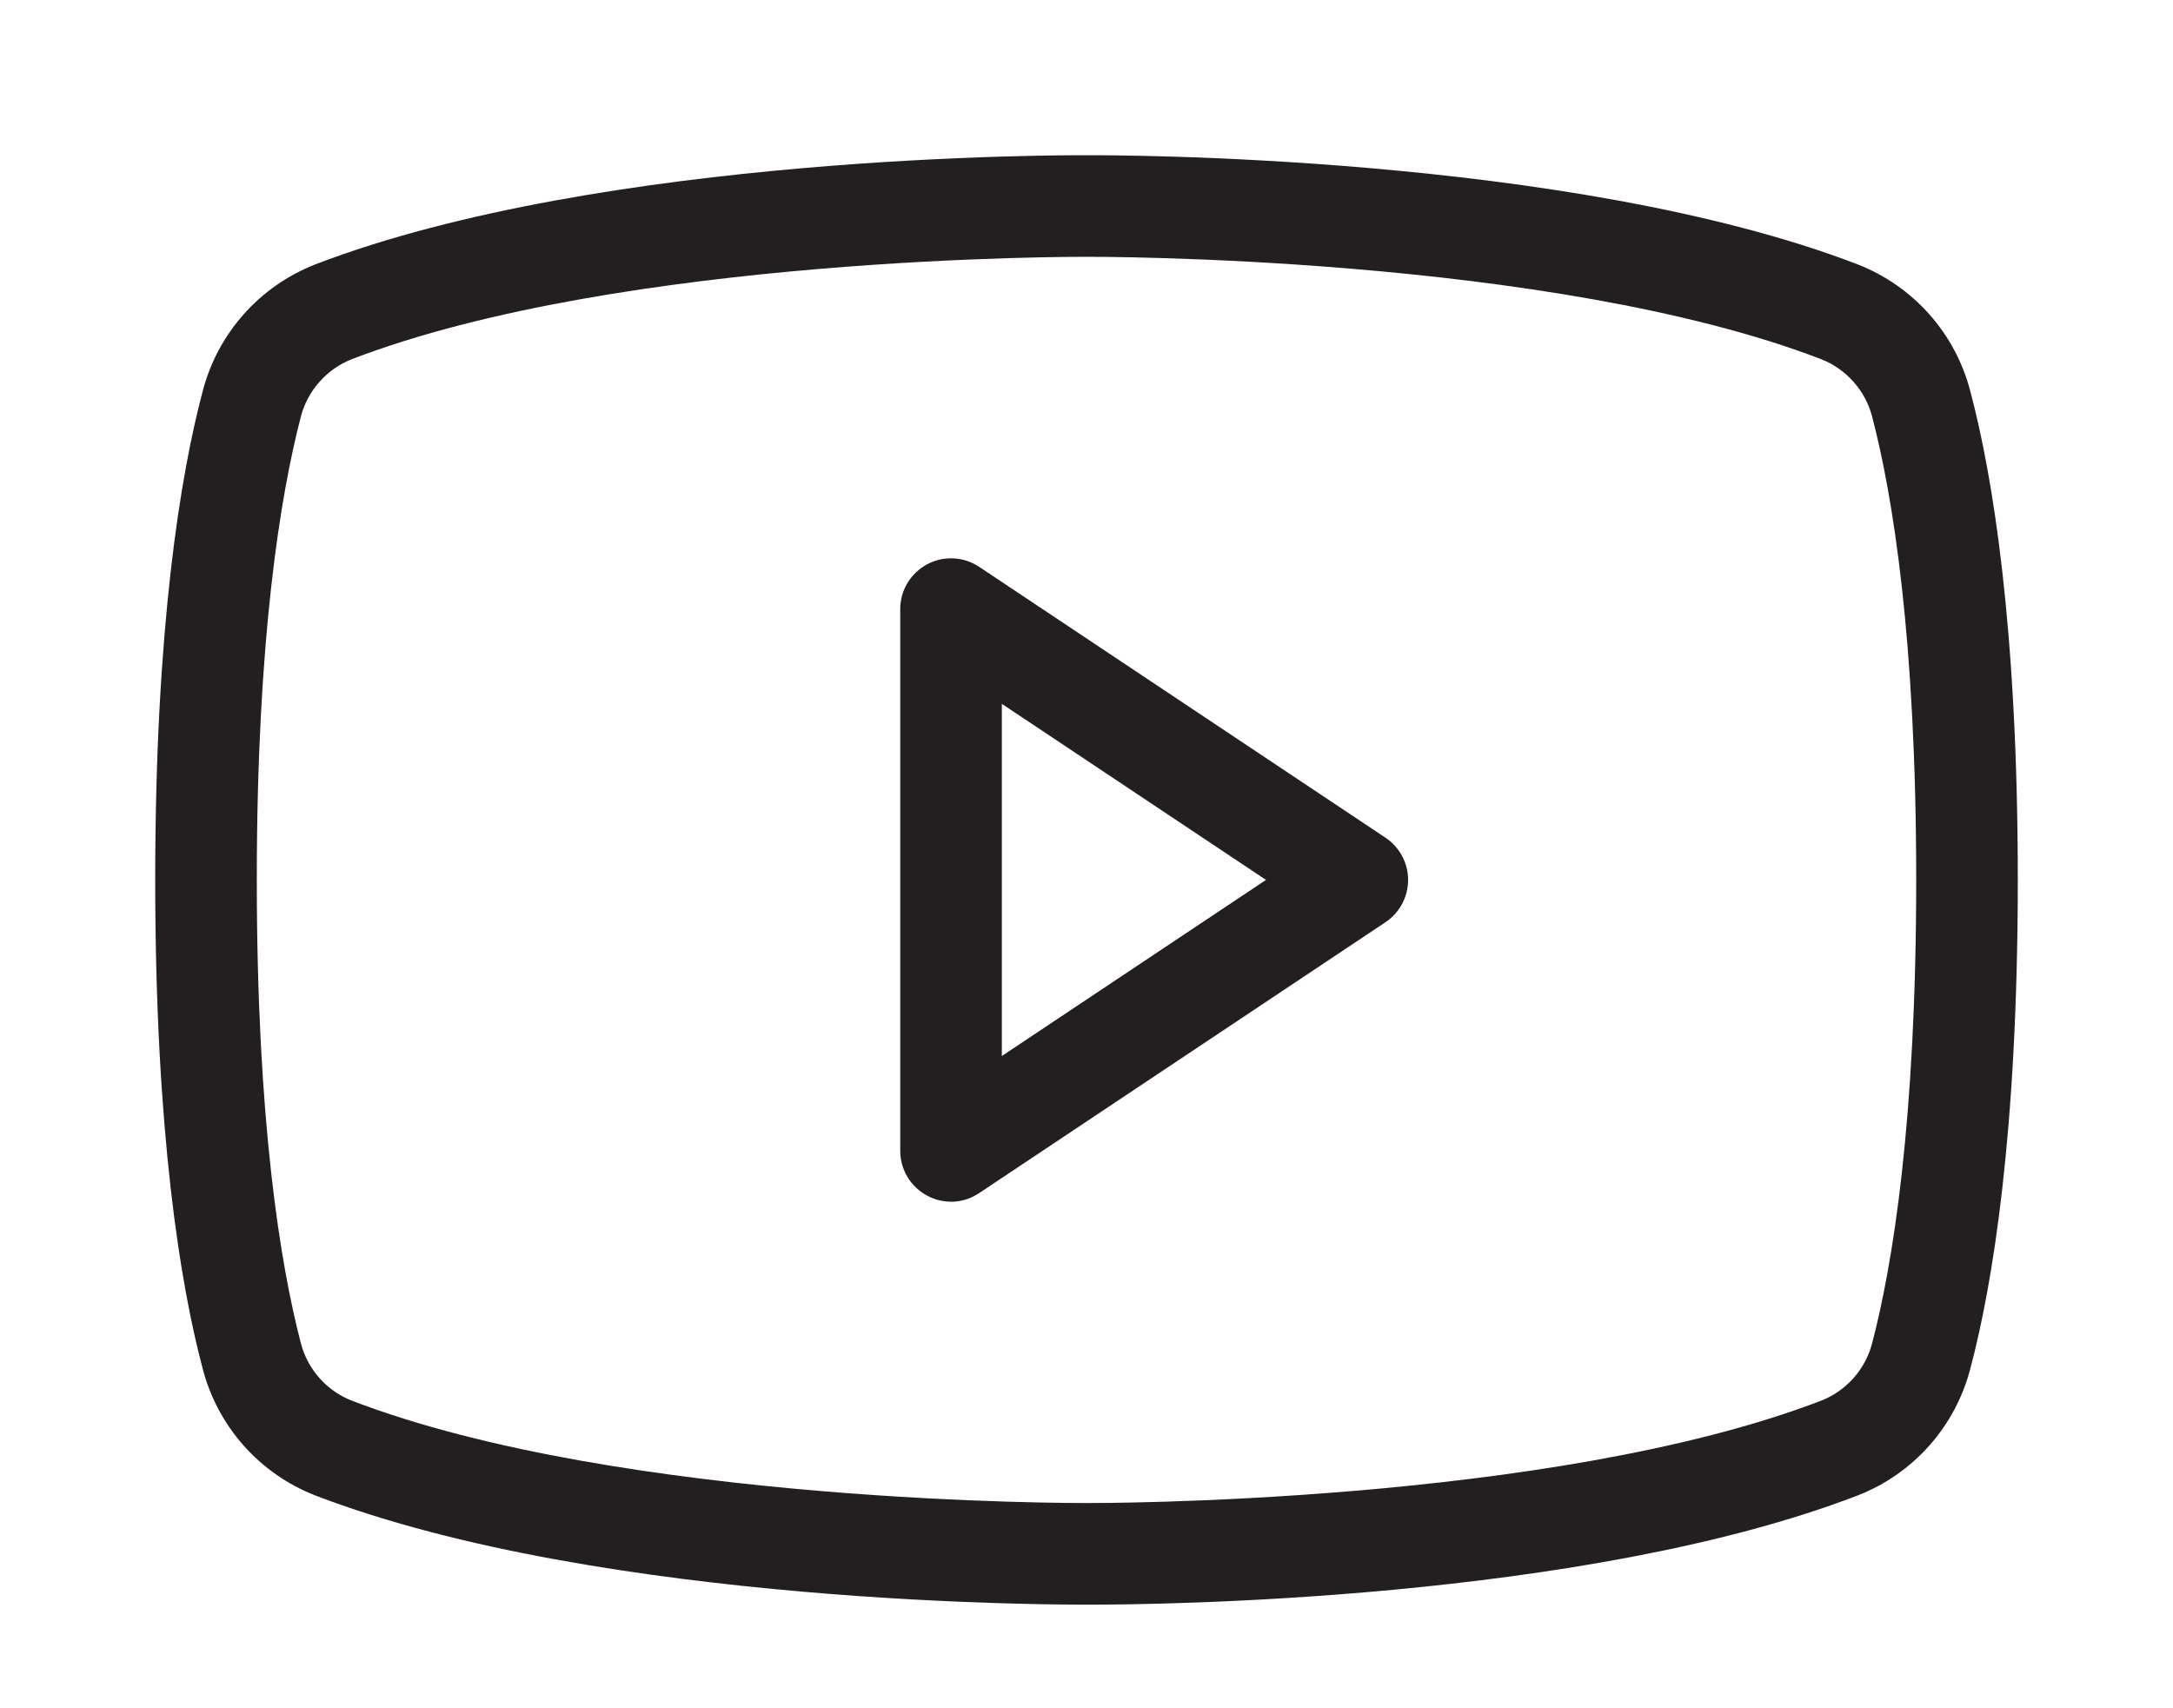
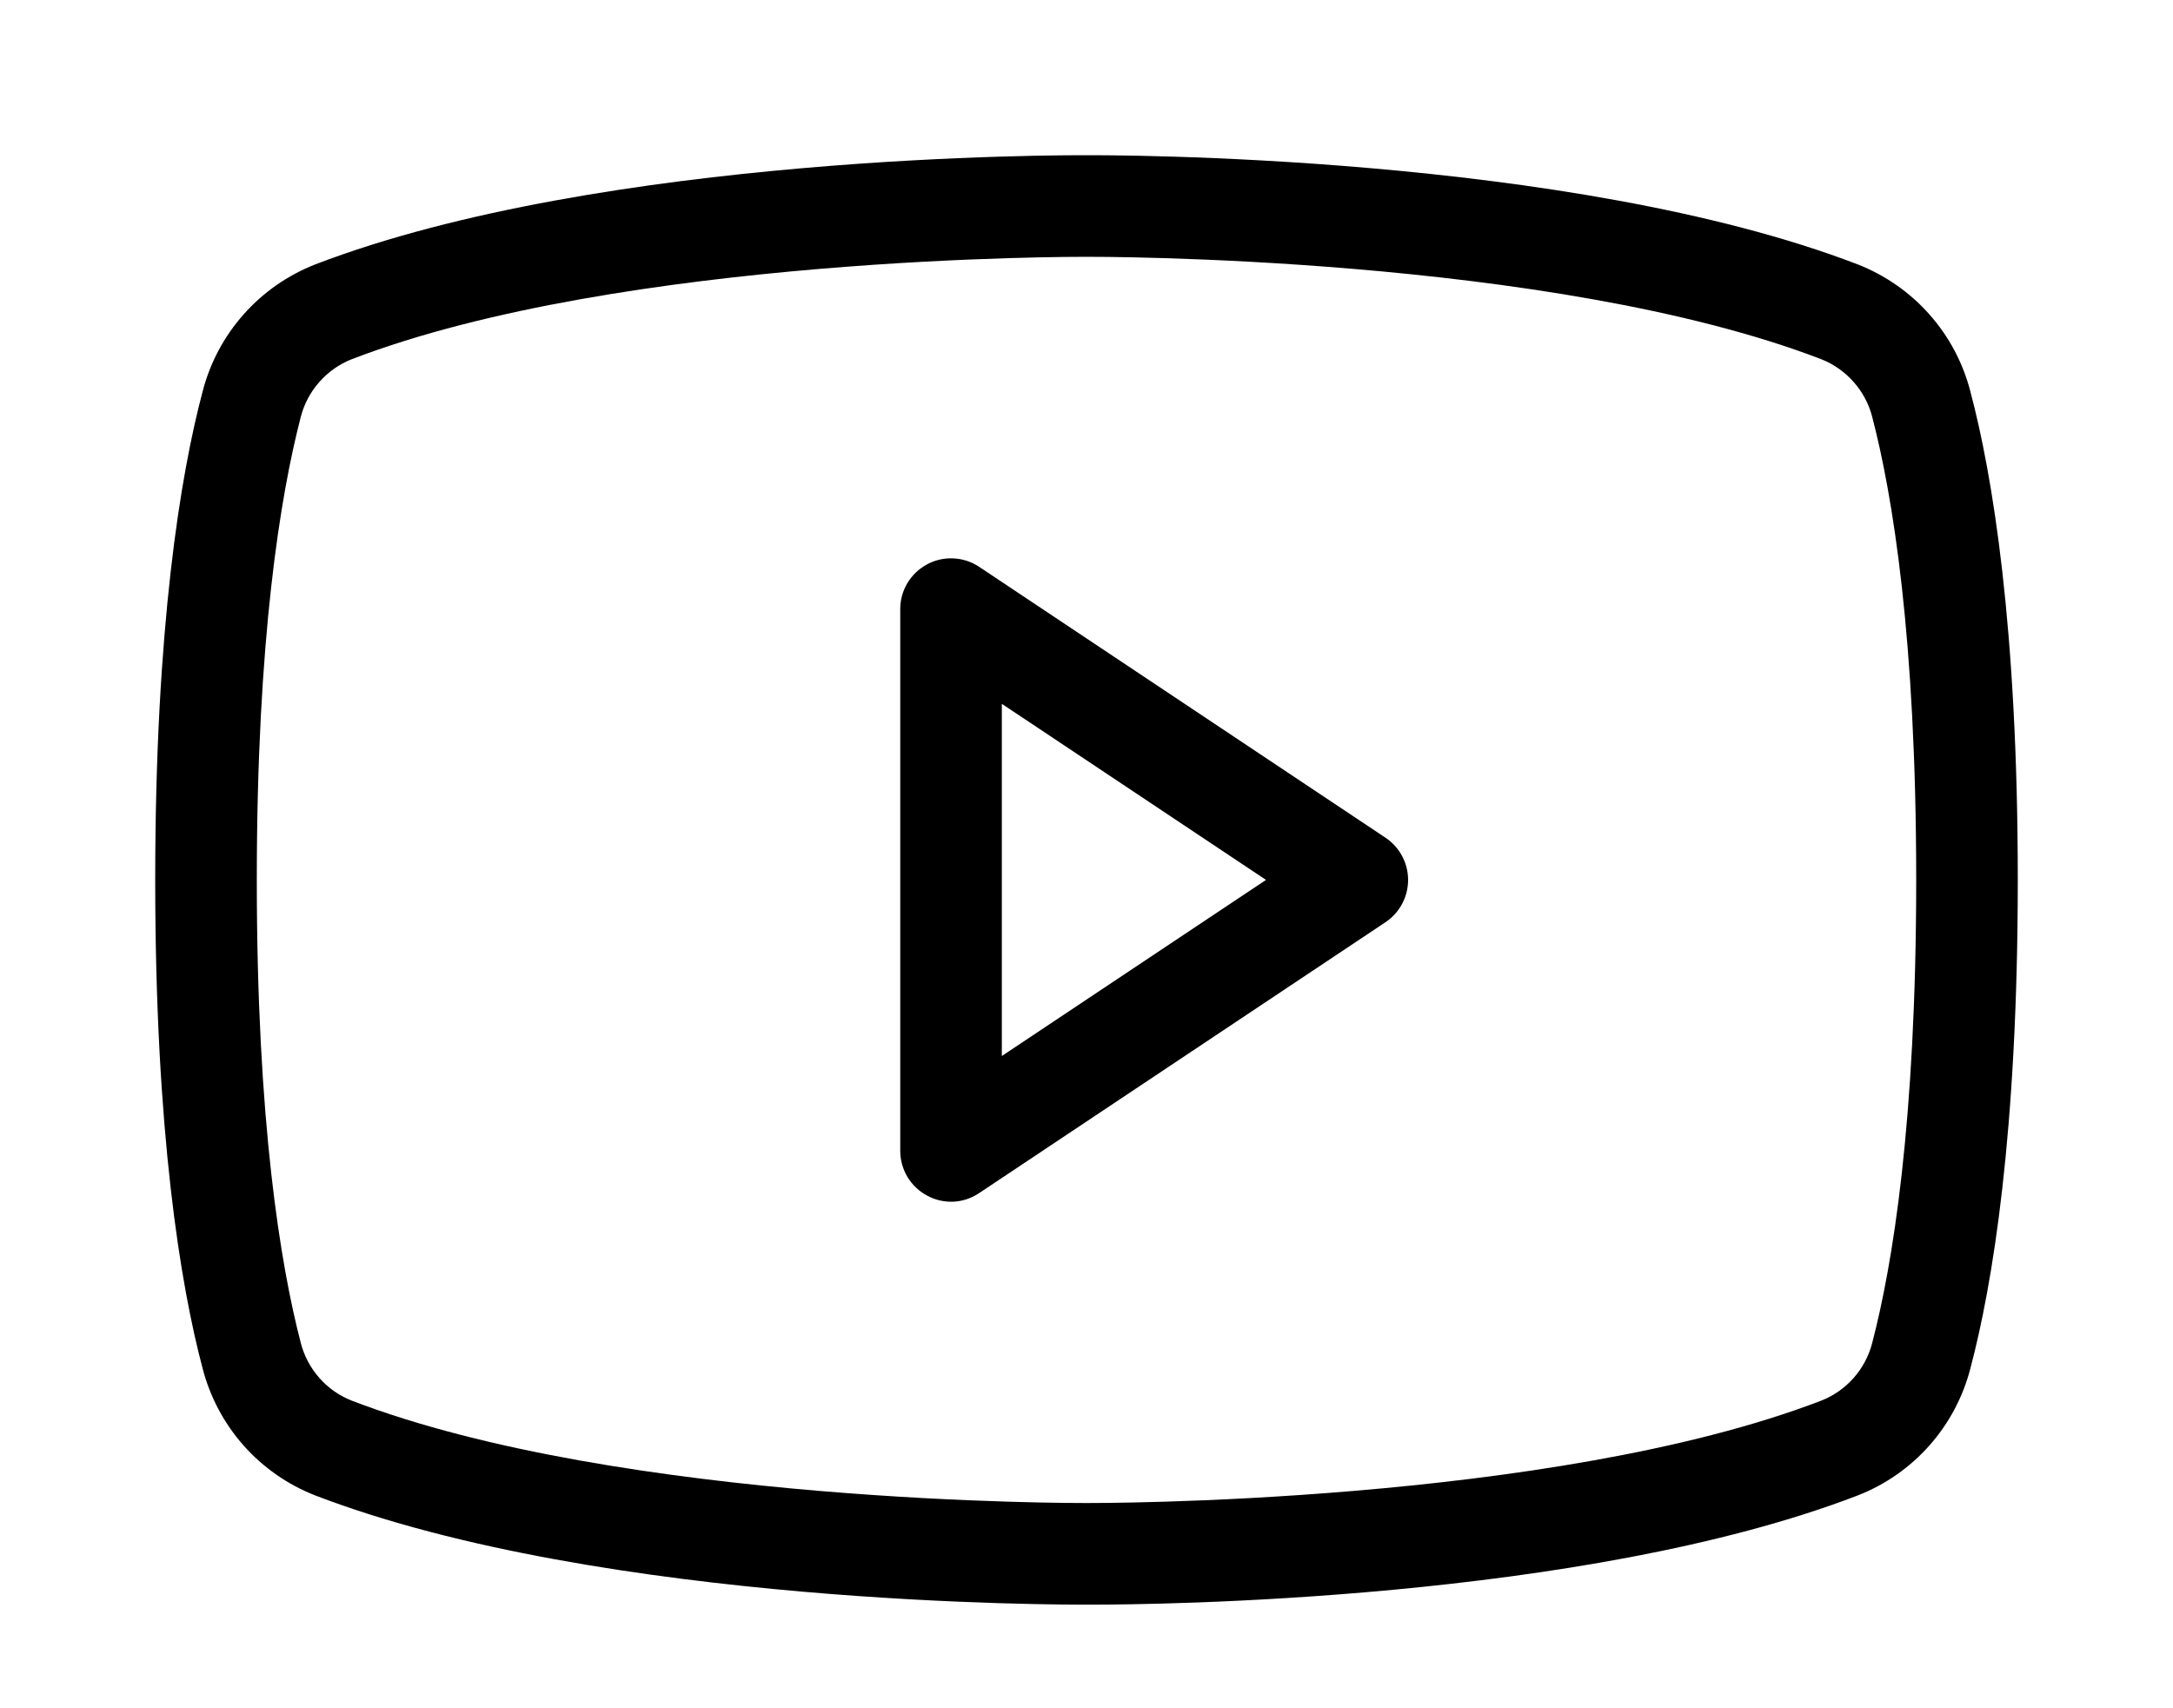
- <svg xmlns="http://www.w3.org/2000/svg" width="28" height="22" viewBox="0 0 28 22" fill="none">
-   <path d="M17.851 10.793L12.614 7.302C12.516 7.237 12.402 7.2 12.284 7.195C12.166 7.189 12.049 7.216 11.945 7.272C11.841 7.328 11.754 7.411 11.693 7.512C11.632 7.613 11.6 7.729 11.6 7.847V14.829C11.6 14.948 11.633 15.065 11.694 15.167C11.756 15.269 11.844 15.352 11.949 15.407C12.052 15.463 12.169 15.489 12.286 15.484C12.404 15.478 12.517 15.44 12.614 15.375L17.851 11.884C17.941 11.824 18.015 11.743 18.066 11.648C18.117 11.553 18.144 11.446 18.144 11.338C18.144 11.23 18.117 11.124 18.066 11.029C18.015 10.934 17.941 10.852 17.851 10.793ZM12.909 13.607V9.069L16.313 11.338L12.909 13.607ZM25.389 5.044C25.294 4.675 25.113 4.335 24.861 4.051C24.609 3.766 24.292 3.546 23.938 3.407C20.218 1.978 14.251 2 14 2C13.749 2 7.782 1.978 4.062 3.407C3.708 3.546 3.391 3.766 3.139 4.051C2.887 4.335 2.706 4.675 2.611 5.044C2.327 6.113 2 8.076 2 11.338C2 14.6 2.327 16.564 2.611 17.633C2.706 18.001 2.887 18.341 3.139 18.626C3.391 18.91 3.708 19.131 4.062 19.269C7.782 20.698 13.749 20.676 14 20.676H14.076C14.829 20.676 20.393 20.633 23.938 19.269C24.292 19.131 24.609 18.91 24.861 18.626C25.113 18.341 25.294 18.001 25.389 17.633C25.673 16.564 26 14.6 26 11.338C26 8.076 25.673 6.113 25.389 5.044ZM24.124 17.305C24.081 17.472 23.999 17.626 23.885 17.755C23.771 17.884 23.629 17.984 23.469 18.047C19.978 19.389 14.066 19.367 14 19.367C13.934 19.367 8.022 19.389 4.531 18.047C4.371 17.984 4.228 17.884 4.115 17.755C4.001 17.626 3.919 17.472 3.876 17.305C3.615 16.302 3.309 14.458 3.309 11.338C3.309 8.218 3.615 6.375 3.876 5.371C3.919 5.204 4.001 5.05 4.115 4.922C4.228 4.793 4.371 4.692 4.531 4.629C8.022 3.287 13.934 3.309 14 3.309C14.066 3.309 19.978 3.287 23.469 4.629C23.629 4.692 23.771 4.793 23.885 4.922C23.999 5.05 24.081 5.204 24.124 5.371C24.386 6.375 24.691 8.218 24.691 11.338C24.691 14.458 24.386 16.302 24.124 17.305Z" fill="#231F20" />
+ <svg xmlns="http://www.w3.org/2000/svg" width="28" height="22" viewBox="0 0 28 22">
+   <path d="M17.851 10.793L12.614 7.302C12.516 7.237 12.402 7.2 12.284 7.195C12.166 7.189 12.049 7.216 11.945 7.272C11.841 7.328 11.754 7.411 11.693 7.512C11.632 7.613 11.6 7.729 11.6 7.847V14.829C11.6 14.948 11.633 15.065 11.694 15.167C11.756 15.269 11.844 15.352 11.949 15.407C12.052 15.463 12.169 15.489 12.286 15.484C12.404 15.478 12.517 15.44 12.614 15.375L17.851 11.884C17.941 11.824 18.015 11.743 18.066 11.648C18.117 11.553 18.144 11.446 18.144 11.338C18.144 11.23 18.117 11.124 18.066 11.029C18.015 10.934 17.941 10.852 17.851 10.793ZM12.909 13.607V9.069L16.313 11.338L12.909 13.607ZM25.389 5.044C25.294 4.675 25.113 4.335 24.861 4.051C24.609 3.766 24.292 3.546 23.938 3.407C20.218 1.978 14.251 2 14 2C13.749 2 7.782 1.978 4.062 3.407C3.708 3.546 3.391 3.766 3.139 4.051C2.887 4.335 2.706 4.675 2.611 5.044C2.327 6.113 2 8.076 2 11.338C2 14.6 2.327 16.564 2.611 17.633C2.706 18.001 2.887 18.341 3.139 18.626C3.391 18.91 3.708 19.131 4.062 19.269C7.782 20.698 13.749 20.676 14 20.676H14.076C14.829 20.676 20.393 20.633 23.938 19.269C24.292 19.131 24.609 18.91 24.861 18.626C25.113 18.341 25.294 18.001 25.389 17.633C25.673 16.564 26 14.6 26 11.338C26 8.076 25.673 6.113 25.389 5.044ZM24.124 17.305C24.081 17.472 23.999 17.626 23.885 17.755C23.771 17.884 23.629 17.984 23.469 18.047C19.978 19.389 14.066 19.367 14 19.367C13.934 19.367 8.022 19.389 4.531 18.047C4.371 17.984 4.228 17.884 4.115 17.755C4.001 17.626 3.919 17.472 3.876 17.305C3.615 16.302 3.309 14.458 3.309 11.338C3.309 8.218 3.615 6.375 3.876 5.371C3.919 5.204 4.001 5.05 4.115 4.922C4.228 4.793 4.371 4.692 4.531 4.629C8.022 3.287 13.934 3.309 14 3.309C14.066 3.309 19.978 3.287 23.469 4.629C23.629 4.692 23.771 4.793 23.885 4.922C23.999 5.05 24.081 5.204 24.124 5.371C24.386 6.375 24.691 8.218 24.691 11.338C24.691 14.458 24.386 16.302 24.124 17.305Z" />
</svg>
